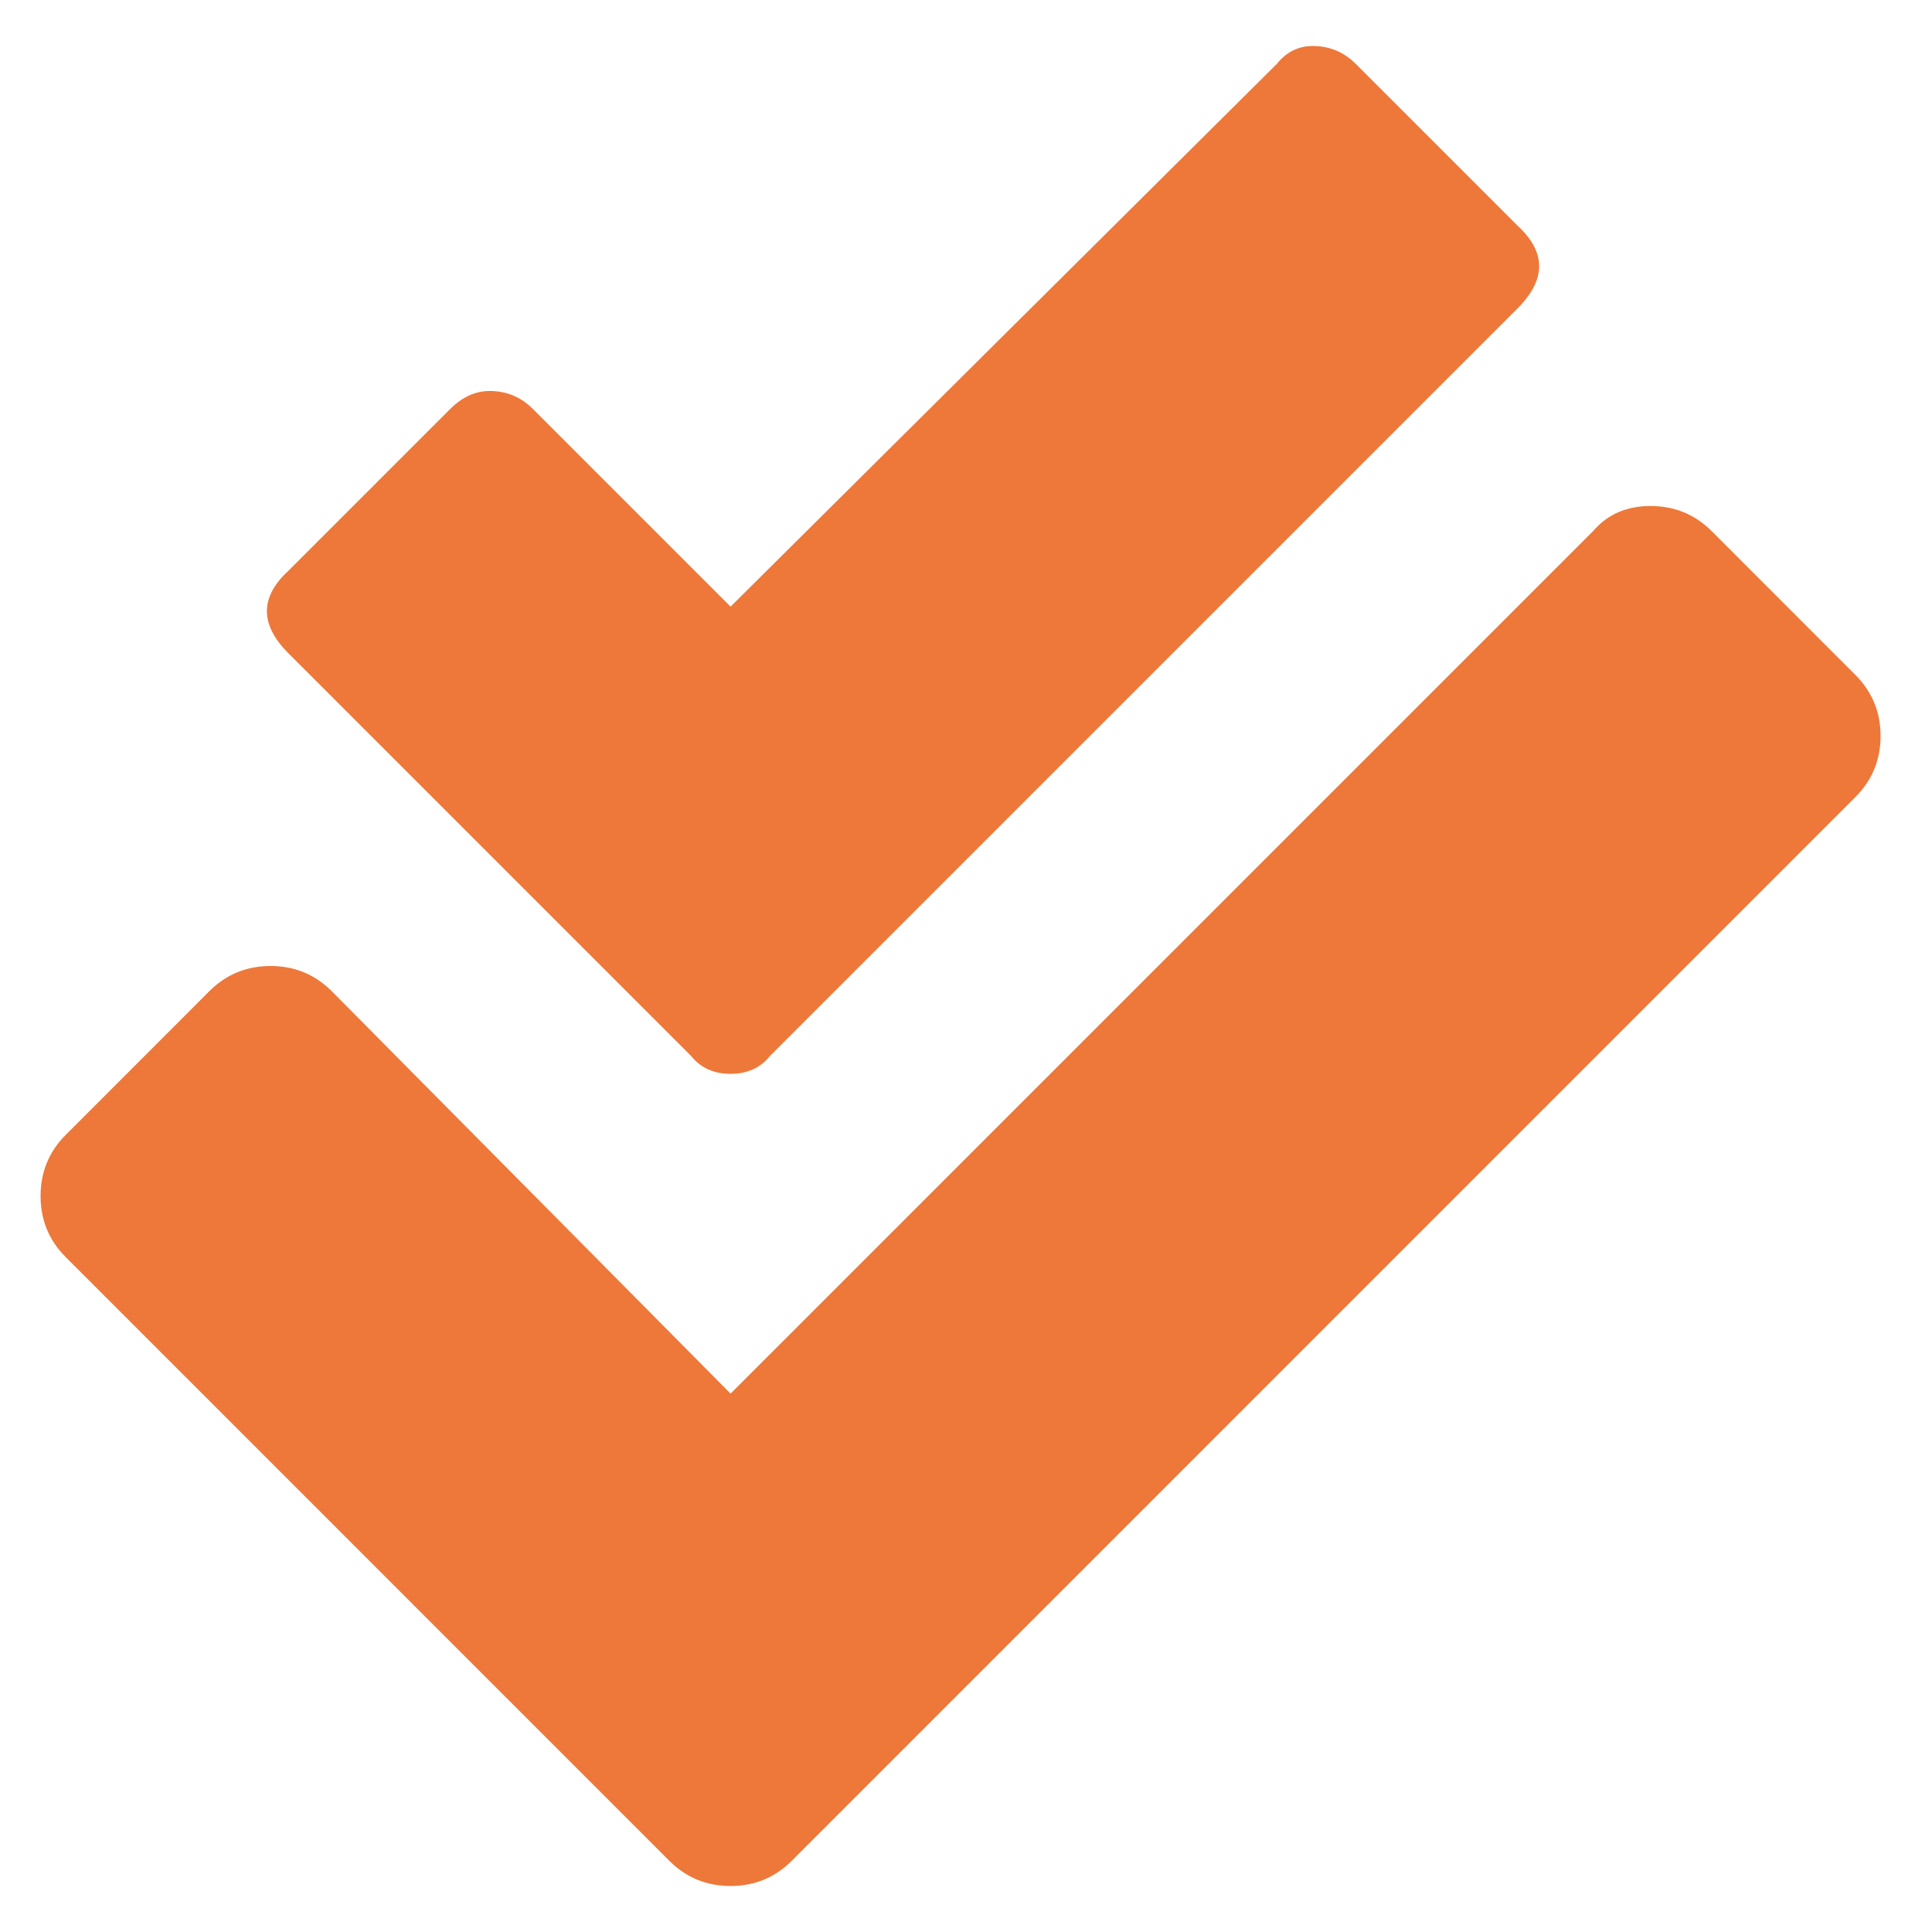
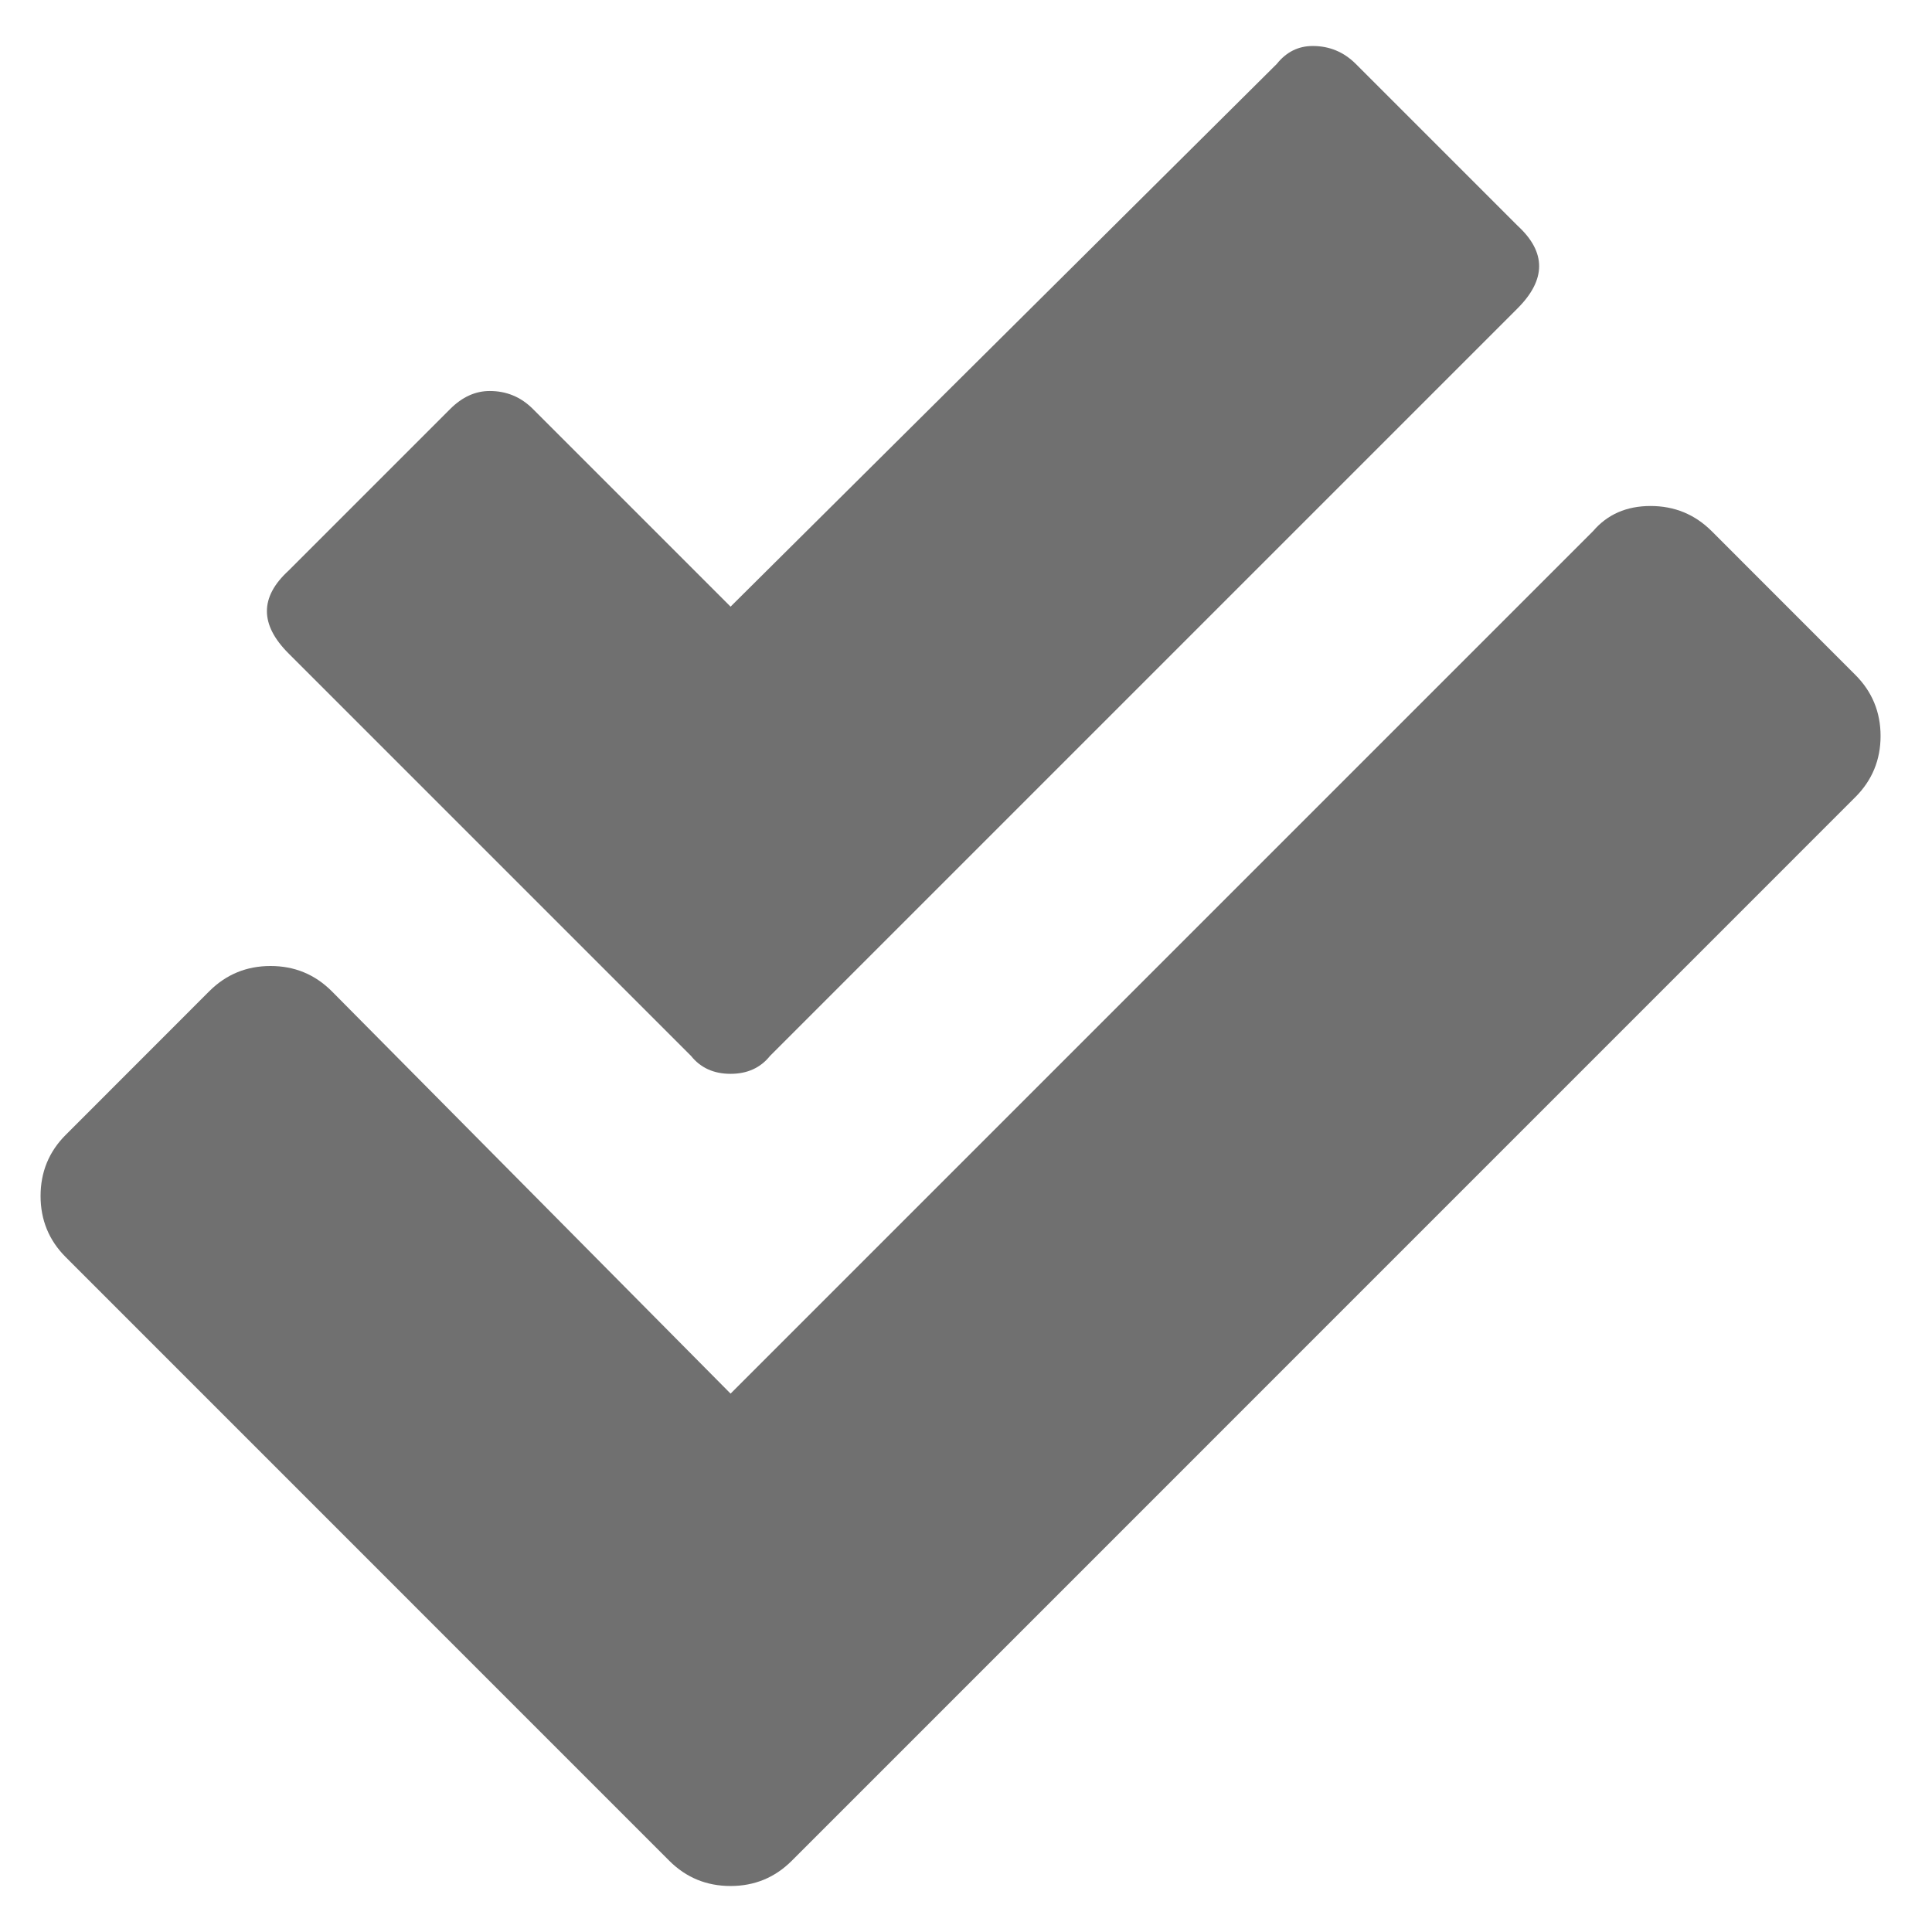
<svg xmlns="http://www.w3.org/2000/svg" width="21" height="21" viewBox="0 0 21 21" fill="none">
-   <path d="M20.167 7.336C20.349 7.518 20.441 7.74 20.441 8C20.441 8.26 20.349 8.482 20.167 8.664L8.605 20.227C8.422 20.409 8.201 20.5 7.941 20.5C7.68 20.5 7.459 20.409 7.276 20.227L0.714 13.664C0.532 13.482 0.441 13.26 0.441 13C0.441 12.74 0.532 12.518 0.714 12.336L2.276 10.773C2.459 10.591 2.68 10.5 2.941 10.5C3.201 10.5 3.422 10.591 3.605 10.773L7.941 15.148L17.316 5.773C17.472 5.591 17.68 5.5 17.941 5.5C18.201 5.5 18.422 5.591 18.605 5.773L20.167 7.336ZM7.511 11.477L3.136 7.102C2.823 6.789 2.823 6.49 3.136 6.203L4.894 4.445C5.024 4.315 5.167 4.25 5.323 4.25C5.506 4.25 5.662 4.315 5.792 4.445L7.941 6.594L13.878 0.695C13.982 0.565 14.112 0.5 14.269 0.5C14.451 0.5 14.607 0.565 14.737 0.695L16.495 2.453C16.808 2.74 16.808 3.039 16.495 3.352L8.37 11.477C8.266 11.607 8.123 11.672 7.941 11.672C7.758 11.672 7.615 11.607 7.511 11.477Z" fill="#ed7839" />
+   <path d="M20.167 7.336C20.349 7.518 20.441 7.74 20.441 8C20.441 8.26 20.349 8.482 20.167 8.664L8.605 20.227C8.422 20.409 8.201 20.5 7.941 20.5C7.68 20.5 7.459 20.409 7.276 20.227L0.714 13.664C0.532 13.482 0.441 13.26 0.441 13C0.441 12.74 0.532 12.518 0.714 12.336L2.276 10.773C2.459 10.591 2.68 10.5 2.941 10.5C3.201 10.5 3.422 10.591 3.605 10.773L7.941 15.148L17.316 5.773C17.472 5.591 17.68 5.5 17.941 5.5C18.201 5.5 18.422 5.591 18.605 5.773L20.167 7.336ZM7.511 11.477L3.136 7.102C2.823 6.789 2.823 6.49 3.136 6.203L4.894 4.445C5.024 4.315 5.167 4.25 5.323 4.25C5.506 4.25 5.662 4.315 5.792 4.445L7.941 6.594L13.878 0.695C13.982 0.565 14.112 0.5 14.269 0.5C14.451 0.5 14.607 0.565 14.737 0.695L16.495 2.453C16.808 2.74 16.808 3.039 16.495 3.352L8.37 11.477C8.266 11.607 8.123 11.672 7.941 11.672C7.758 11.672 7.615 11.607 7.511 11.477Z" fill="#707070" />
</svg>
